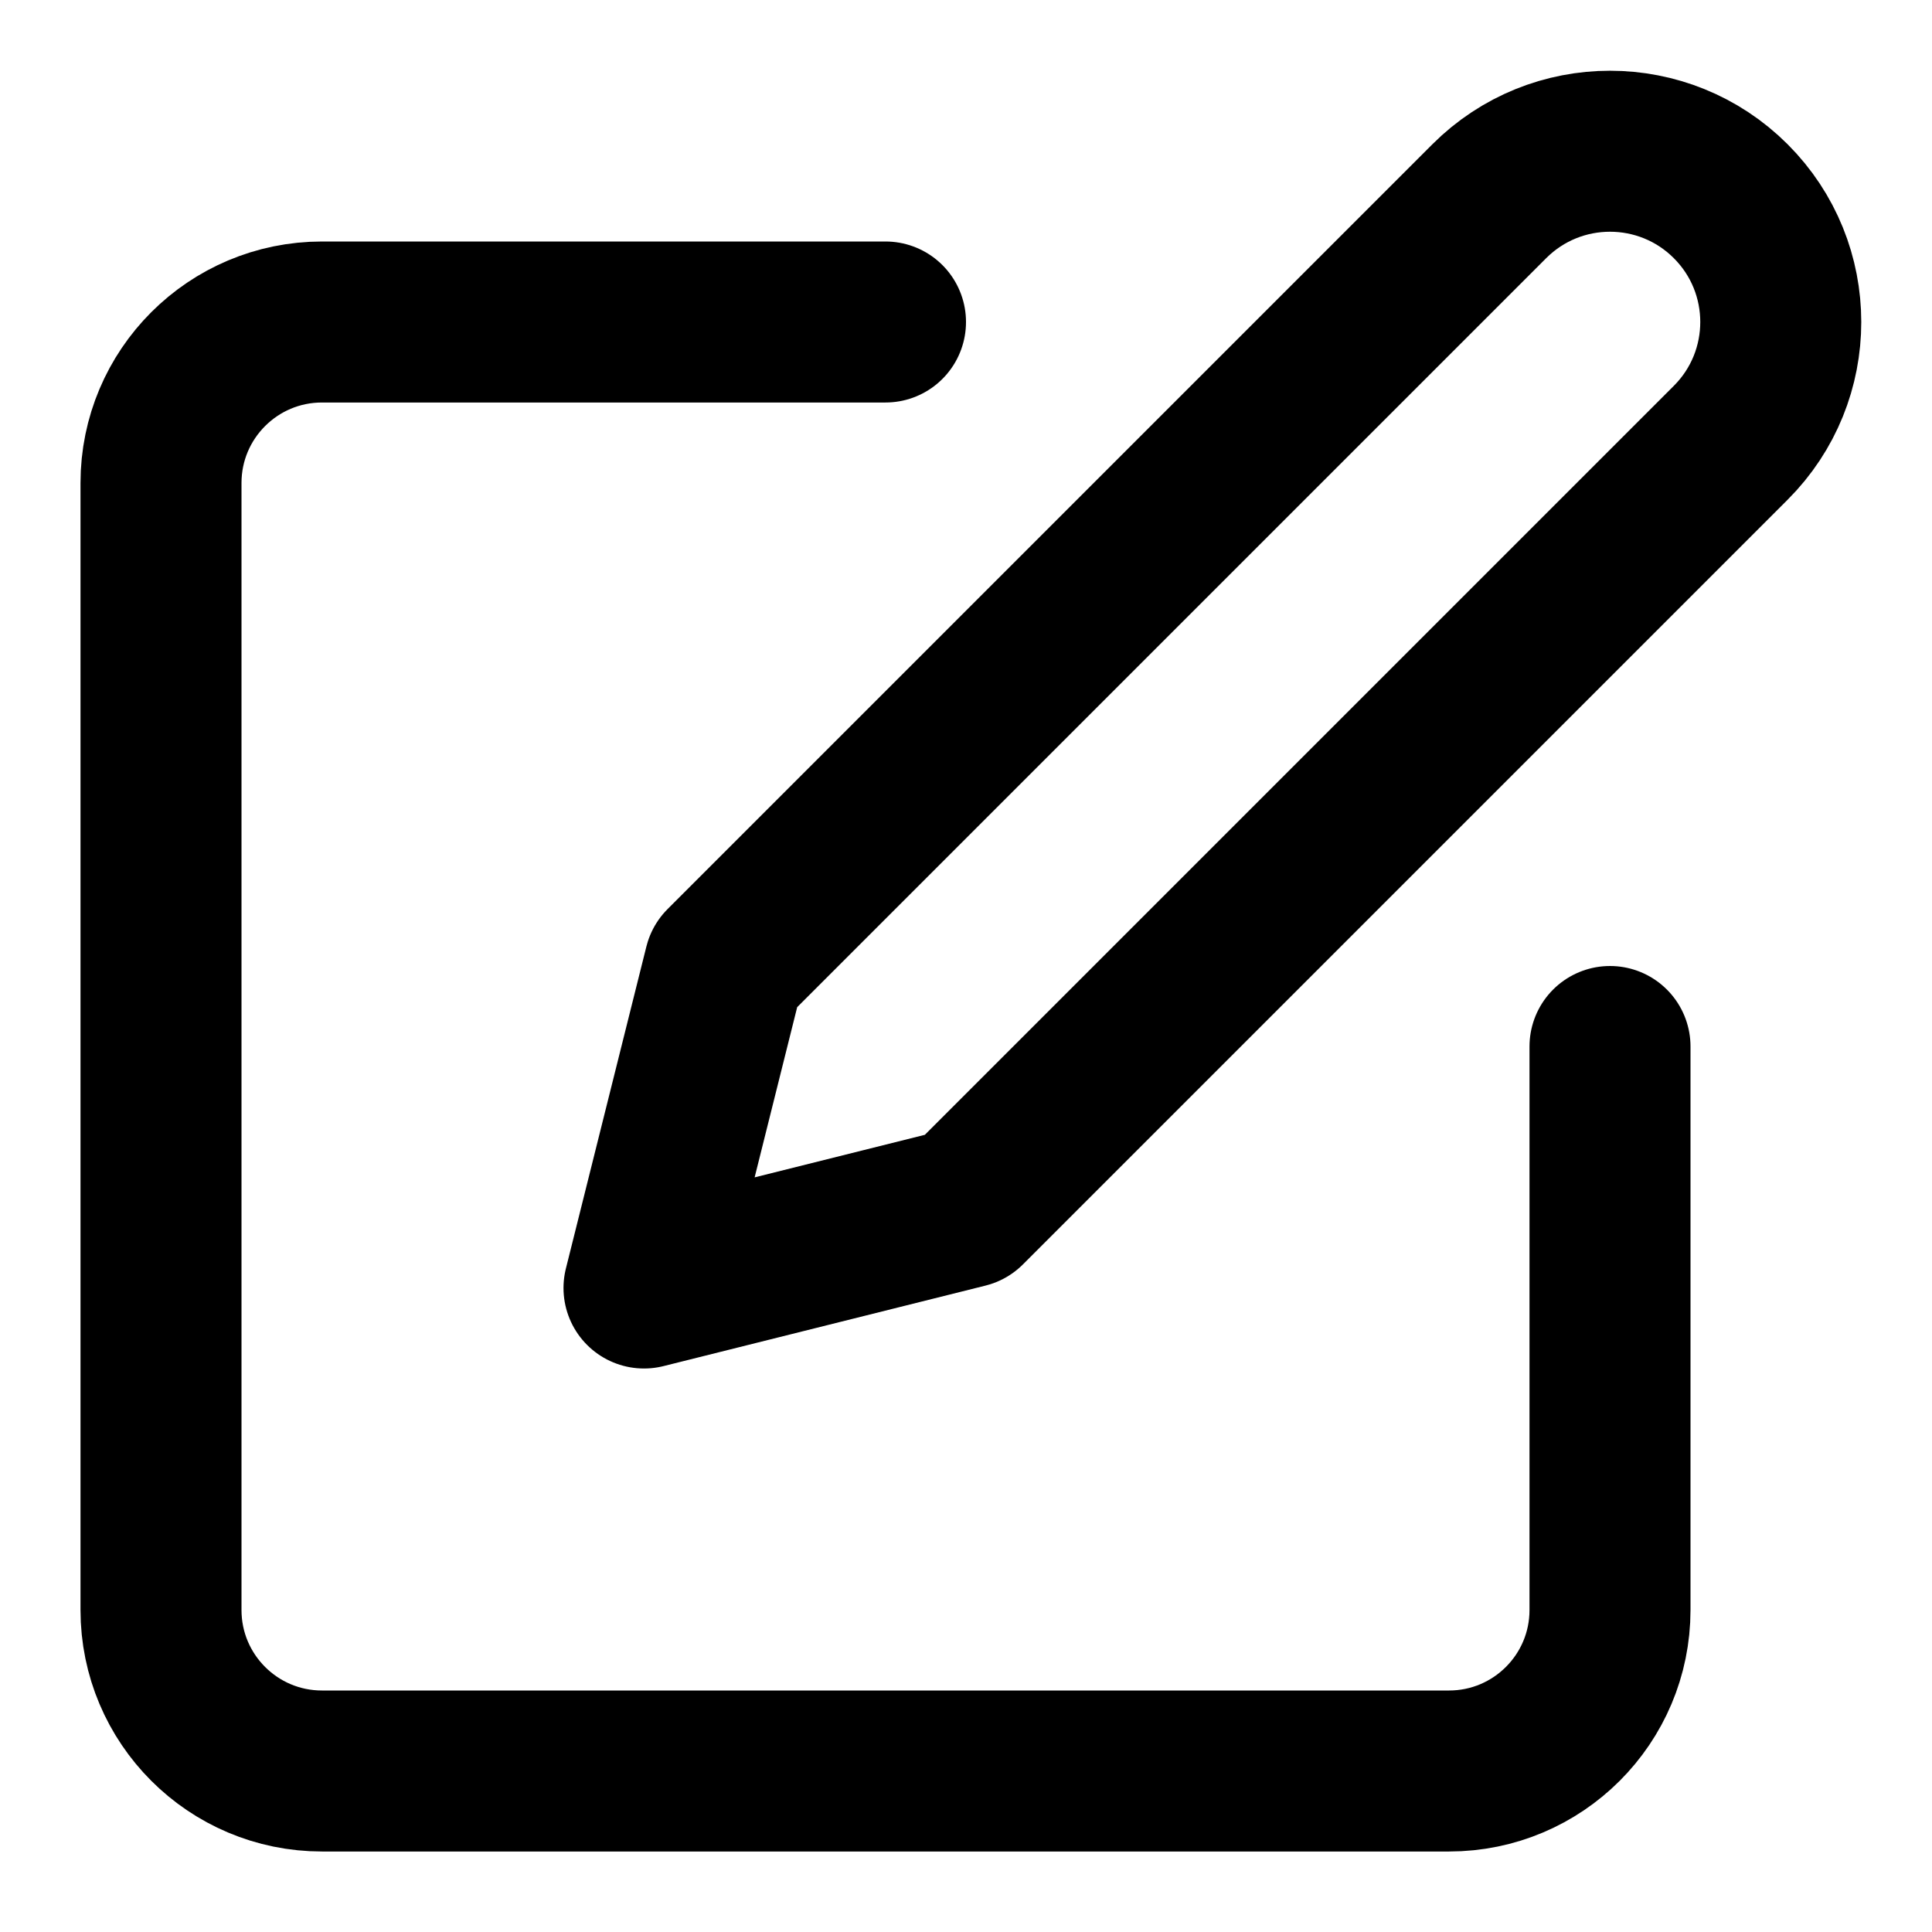
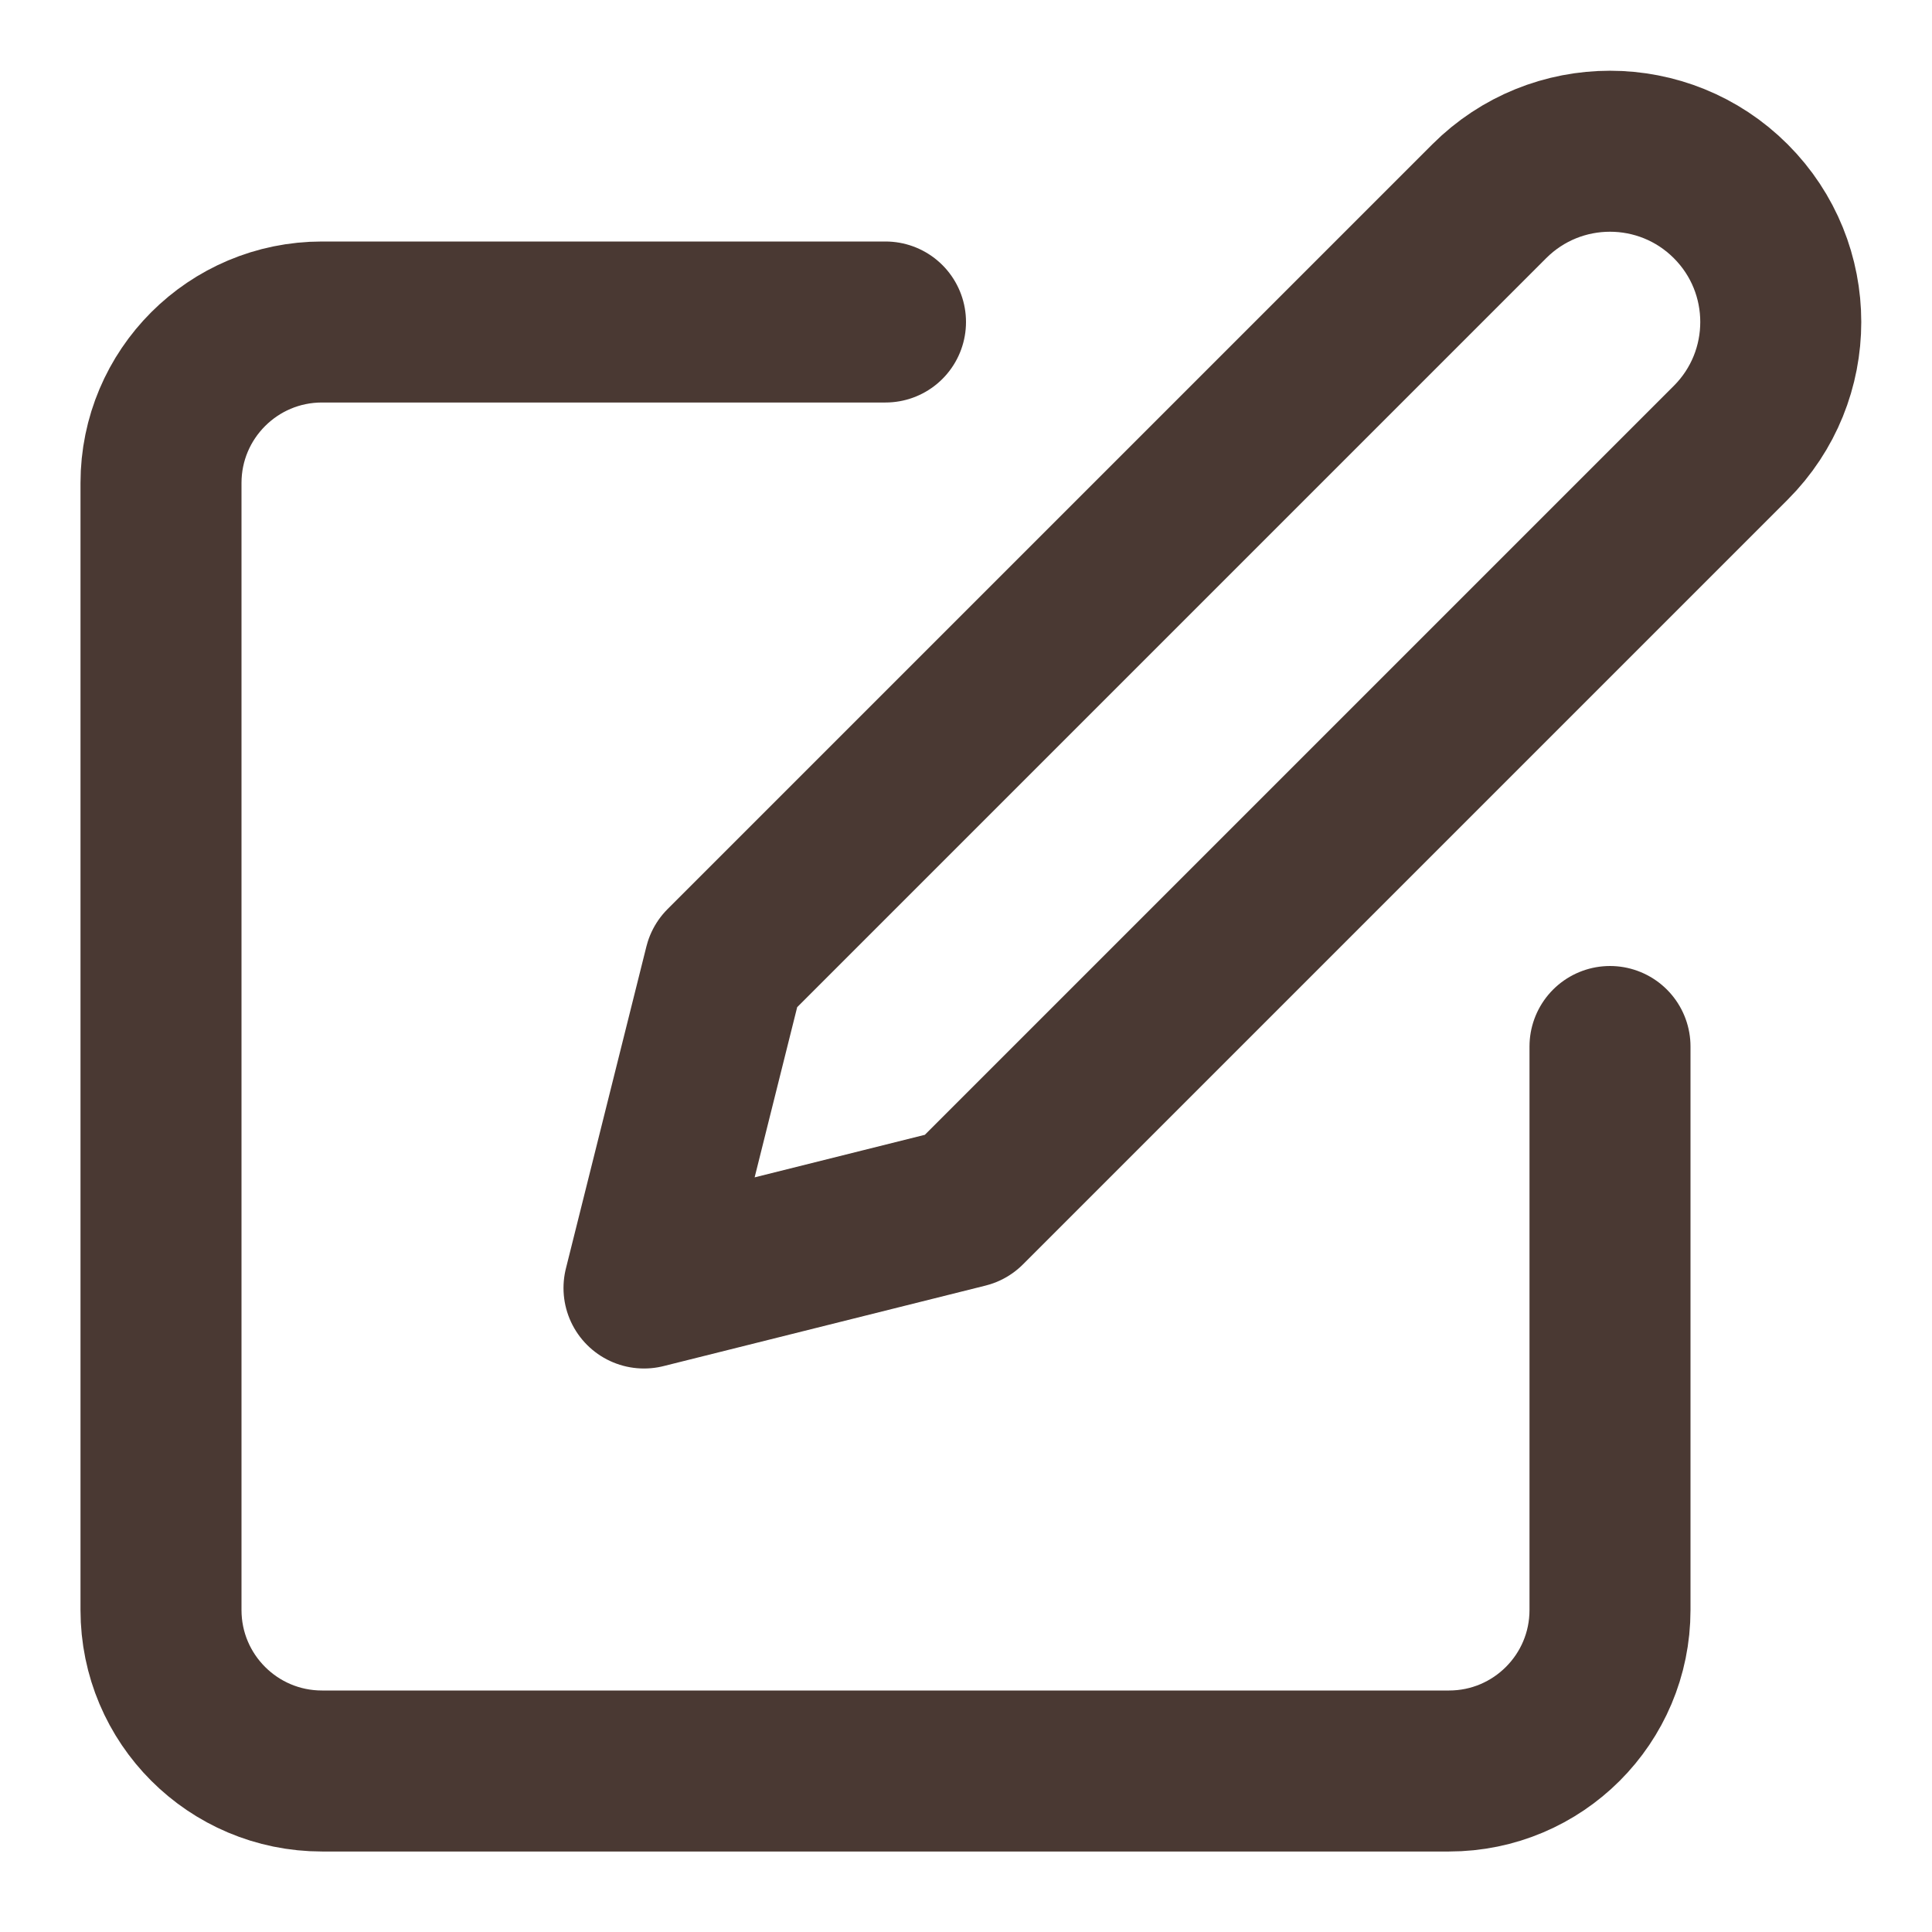
- <svg xmlns="http://www.w3.org/2000/svg" width="24" height="24" viewBox="0 0 24 24" fill="none" stroke="currentColor" stroke-width="2" stroke-linecap="round" stroke-linejoin="round" class="feather feather-edit">
+ <svg xmlns="http://www.w3.org/2000/svg" width="24" height="24" viewBox="0 0 24 24" fill="none" stroke="#4a3933" stroke-width="2" stroke-linecap="round" stroke-linejoin="round" class="feather feather-edit">
  <path d="M11 4H4a2 2 0 0 0-2 2v14a2 2 0 0 0 2 2h14a2 2 0 0 0 2-2v-7" />
  <path d="M18.5 2.5a2.121 2.121 0 0 1 3 3L12 15l-4 1 1-4 9.5-9.5z" />
</svg>
